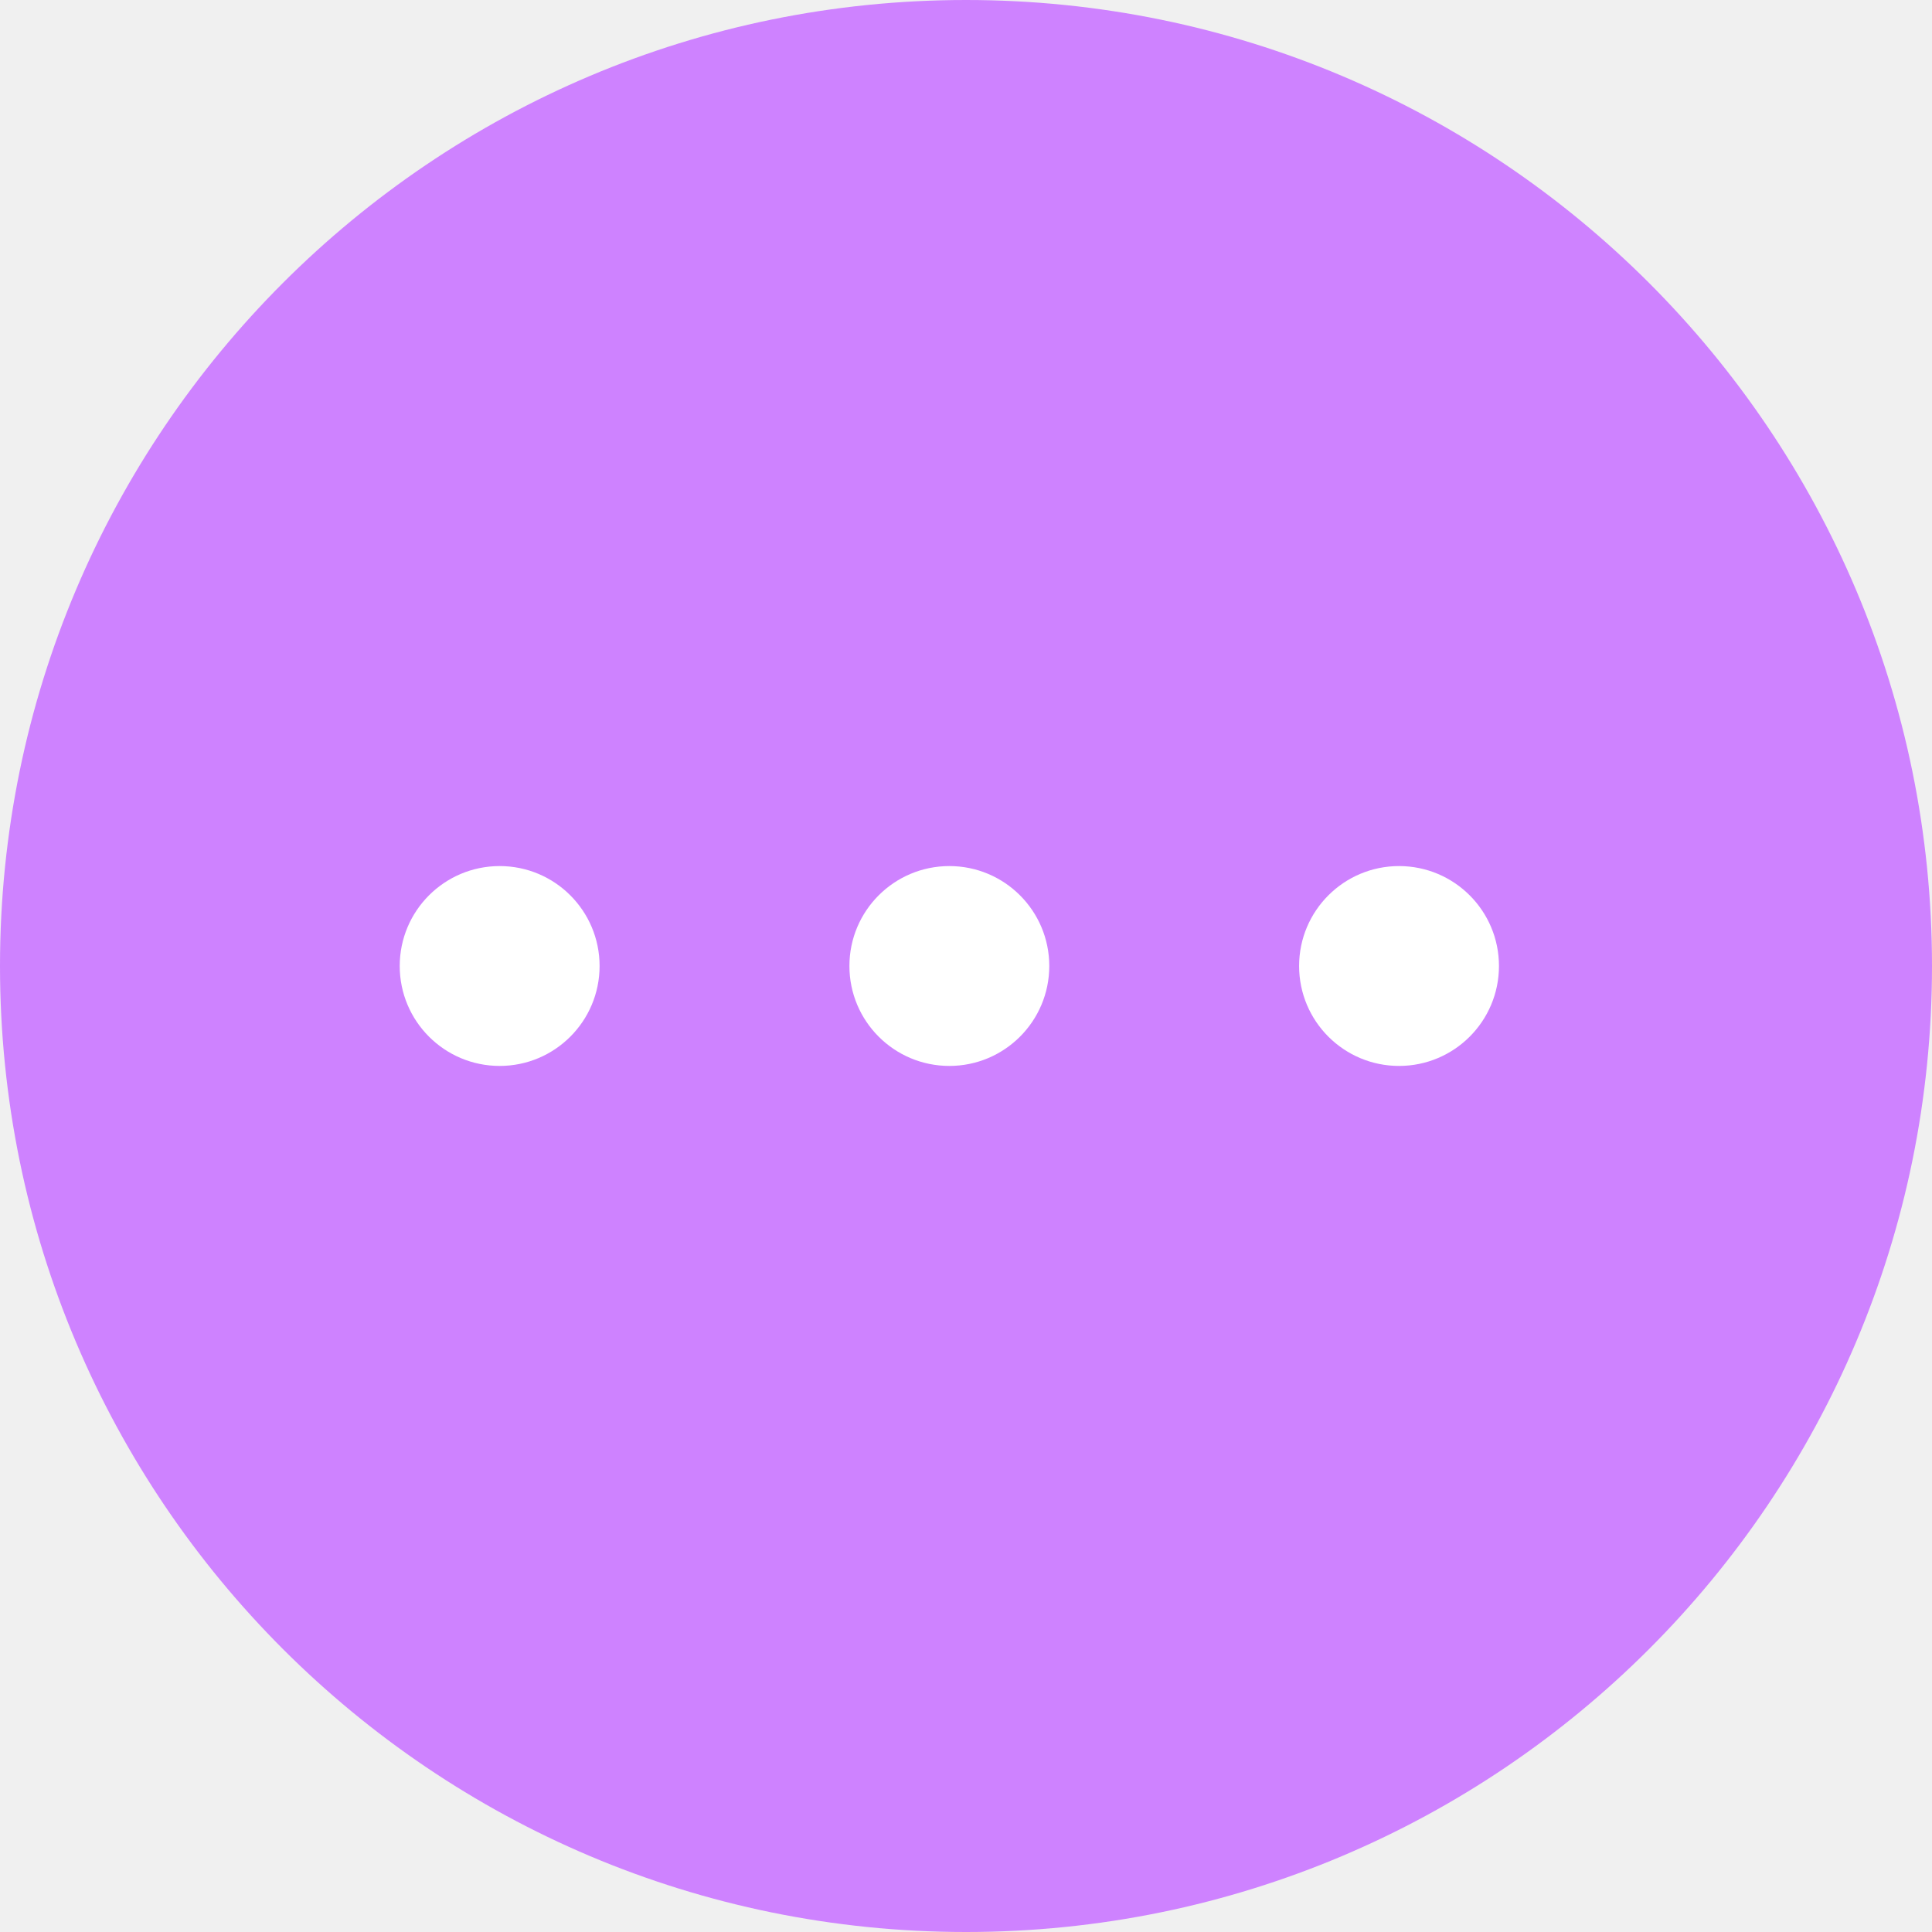
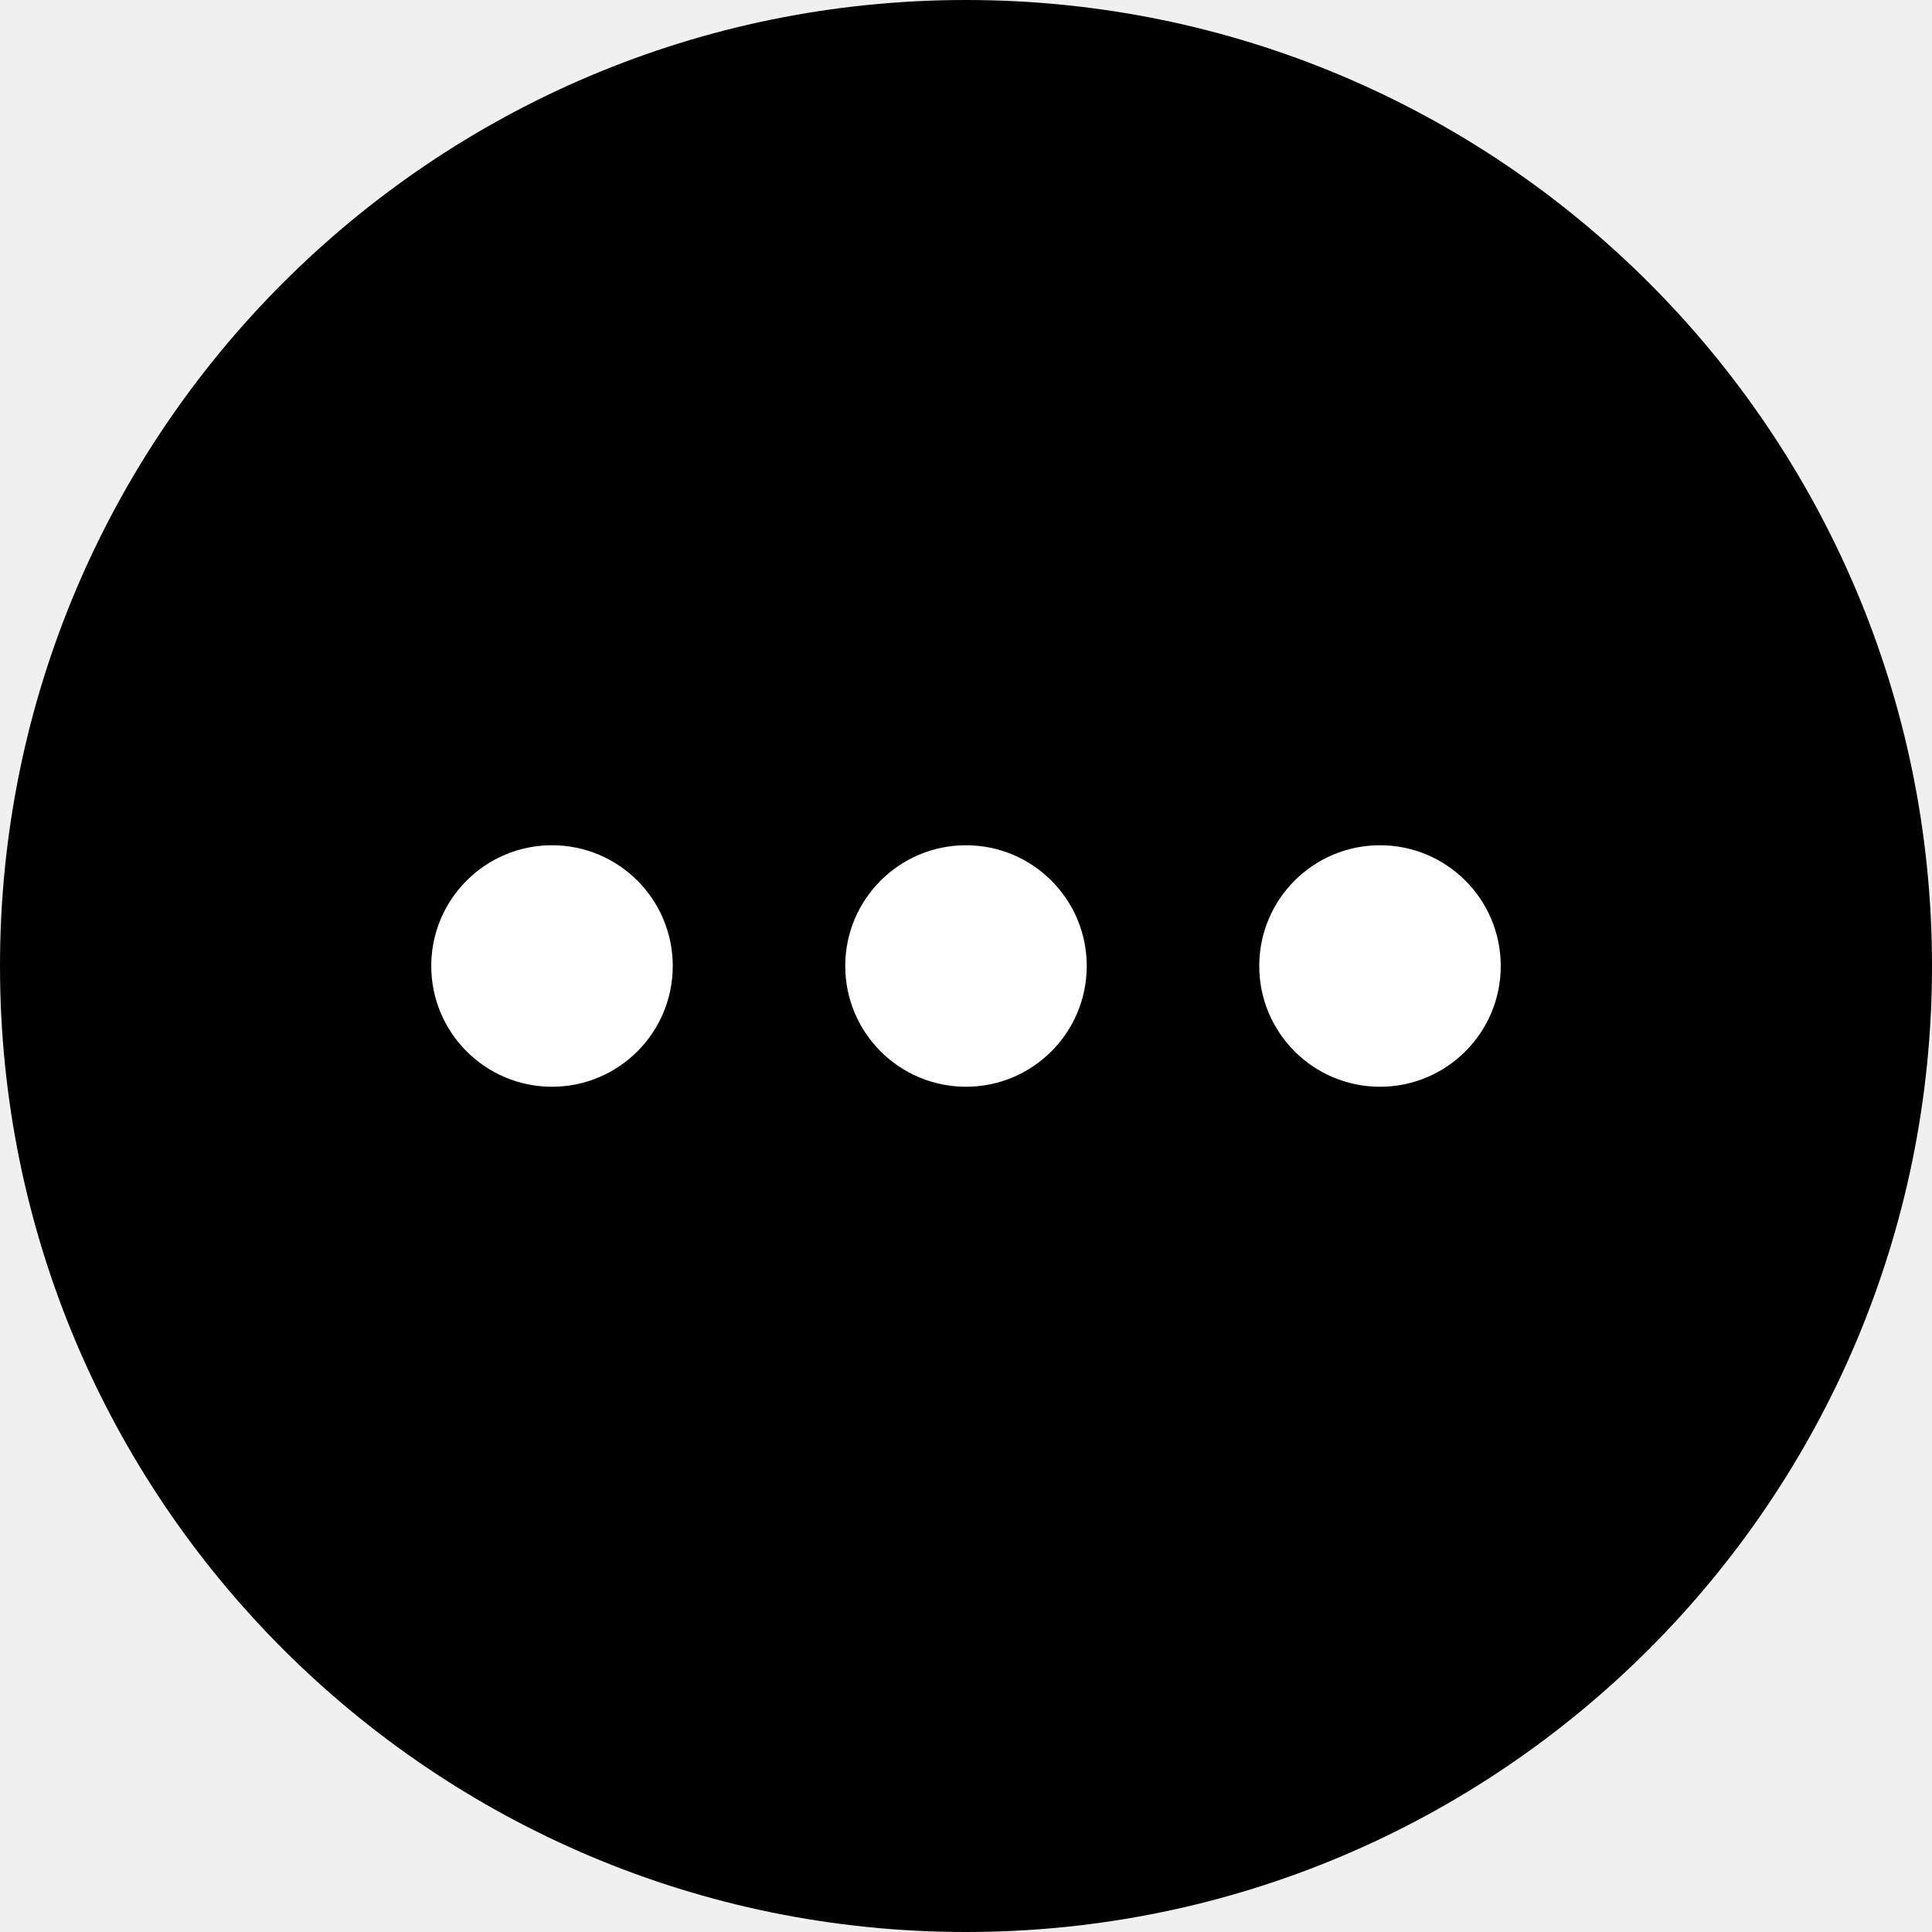
- <svg xmlns="http://www.w3.org/2000/svg" width="29" height="29" viewBox="0 0 29 29" fill="none">
-   <rect width="29" height="29" rx="14.5" fill="#CE82FF" />
-   <circle cx="7.5" cy="14.5" r="1.5" fill="white" />
-   <circle cx="14.25" cy="14.5" r="1.5" fill="white" />
-   <circle cx="21" cy="14.5" r="1.5" fill="white" />
+ <svg xmlns="http://www.w3.org/2000/svg" width="28" height="28" viewBox="0 0 28 28" fill="none">
+   <circle cx="14" cy="14" r="14" fill="currentColor" />
+   <circle cx="8" cy="14" r="1.75" fill="white" />
+   <circle cx="14" cy="14" r="1.75" fill="white" />
+   <circle cx="20" cy="14" r="1.75" fill="white" />
</svg>
